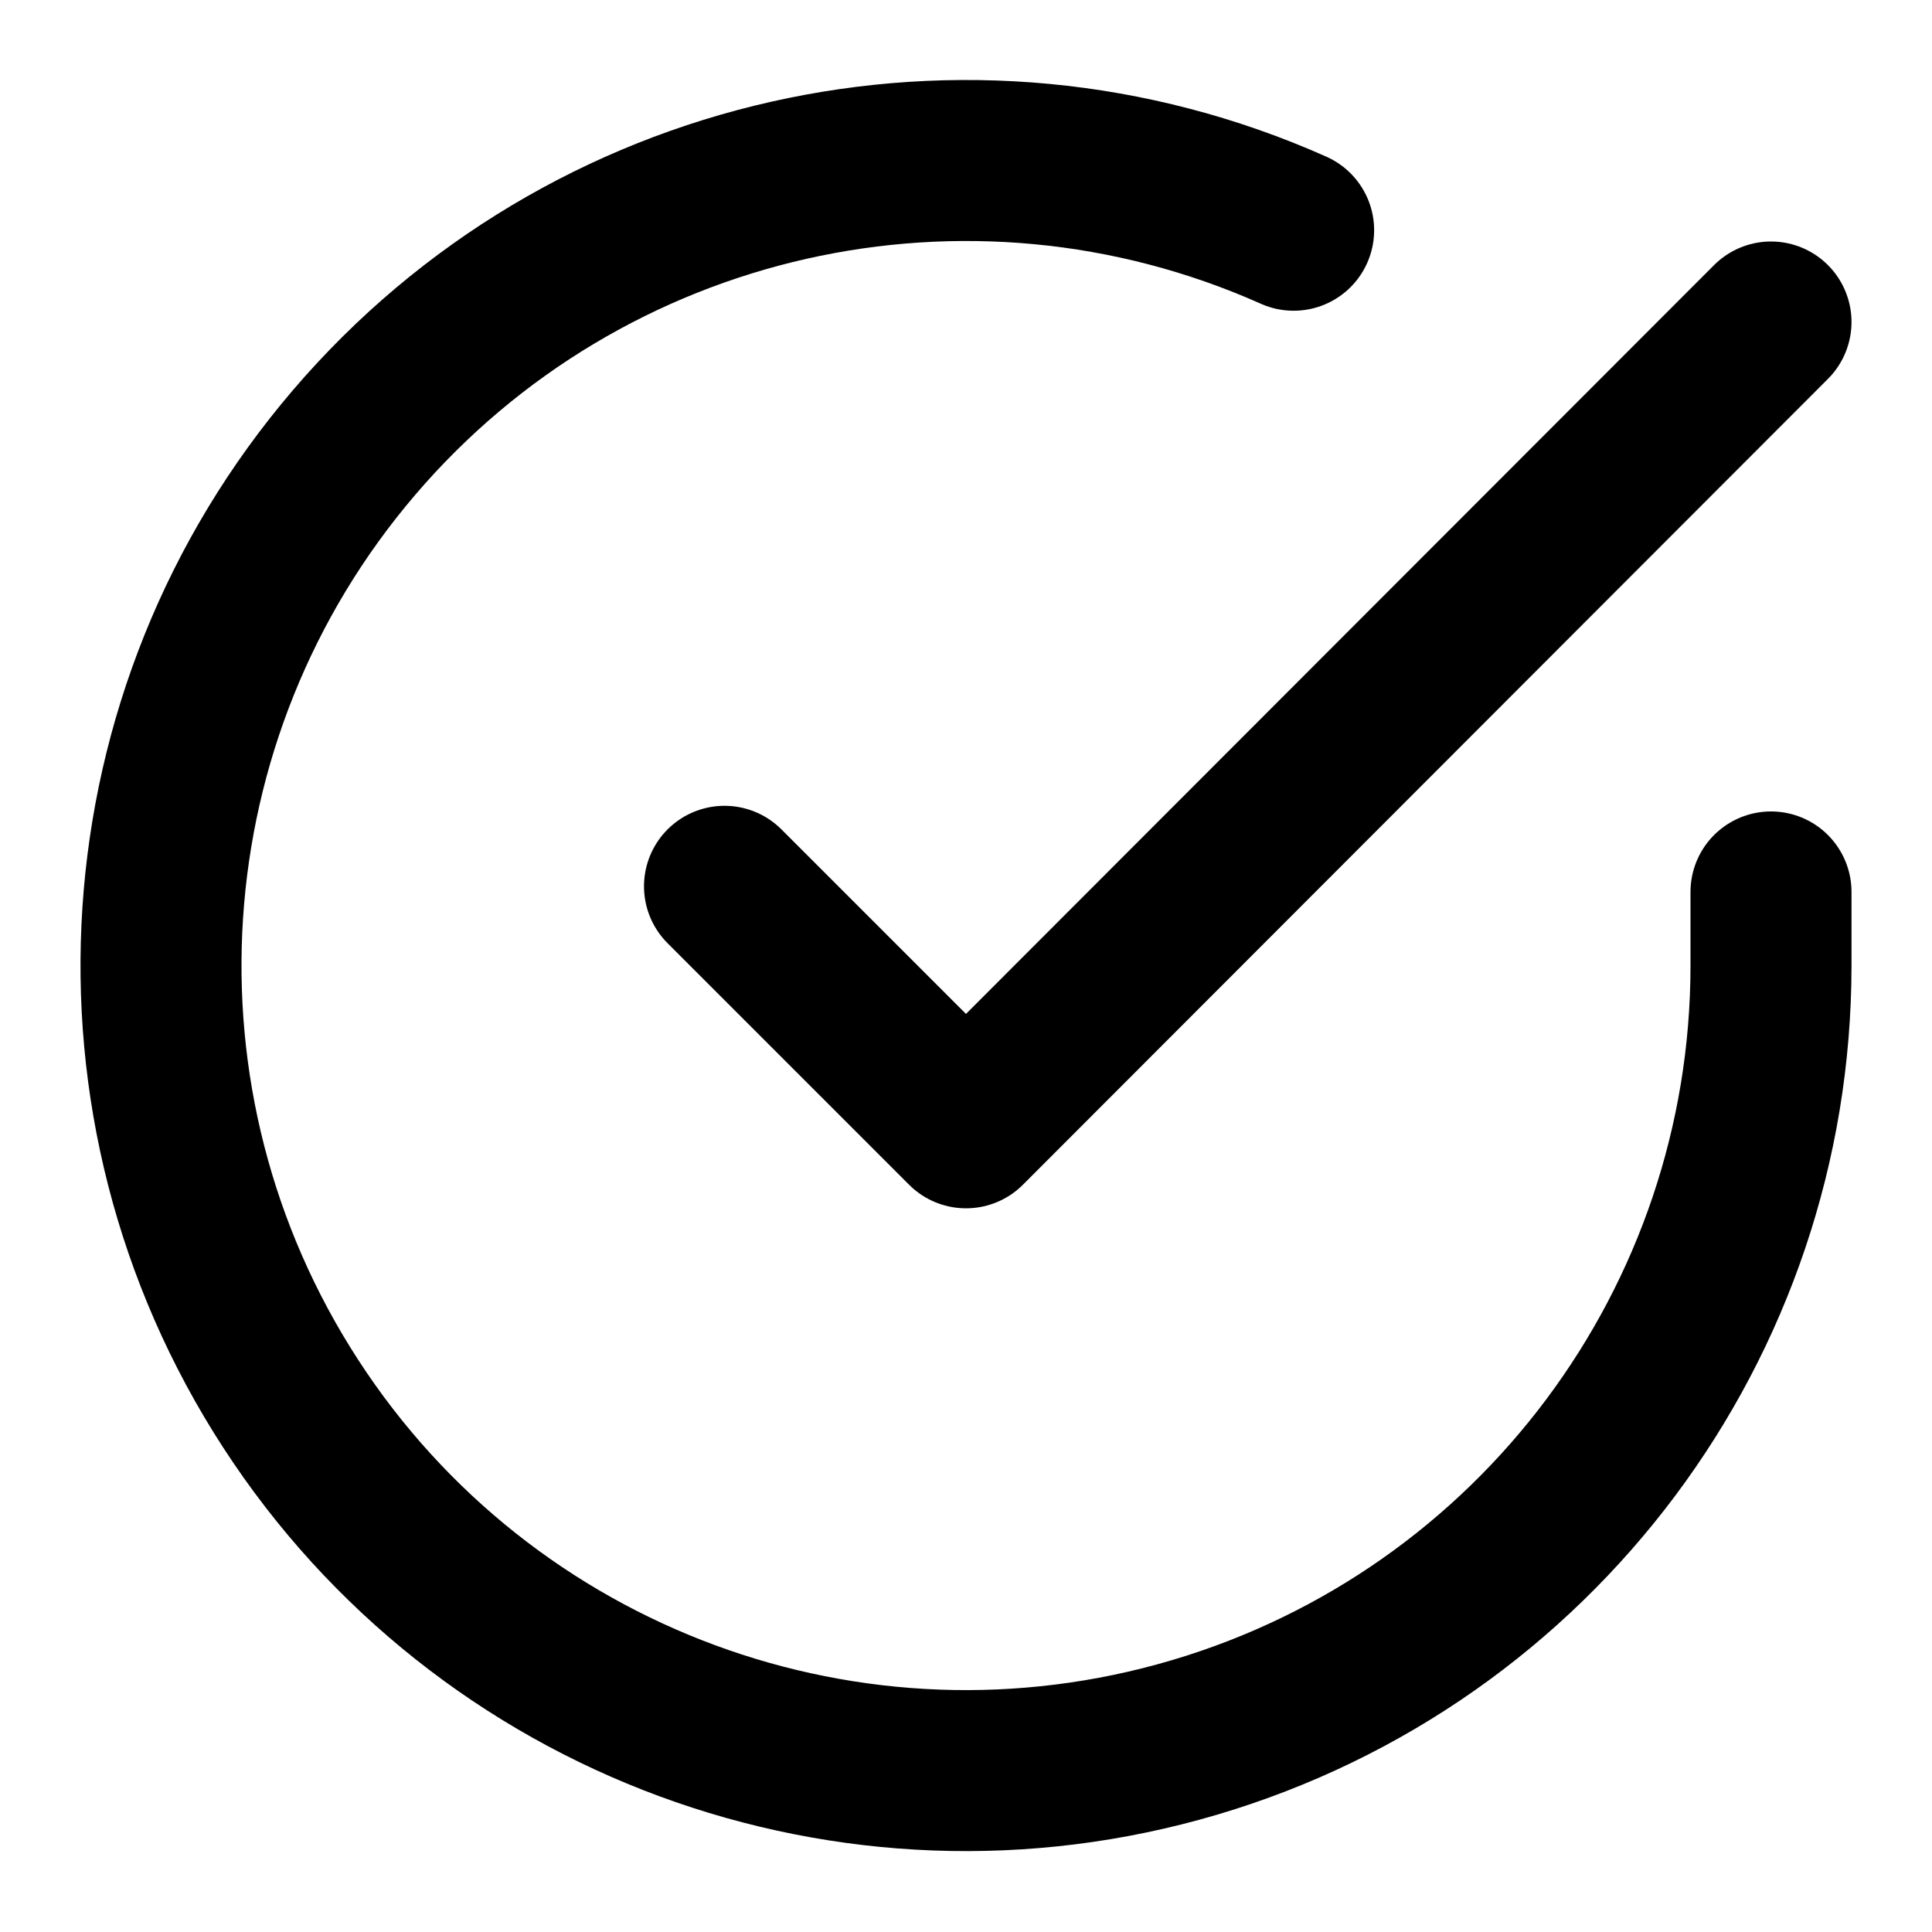
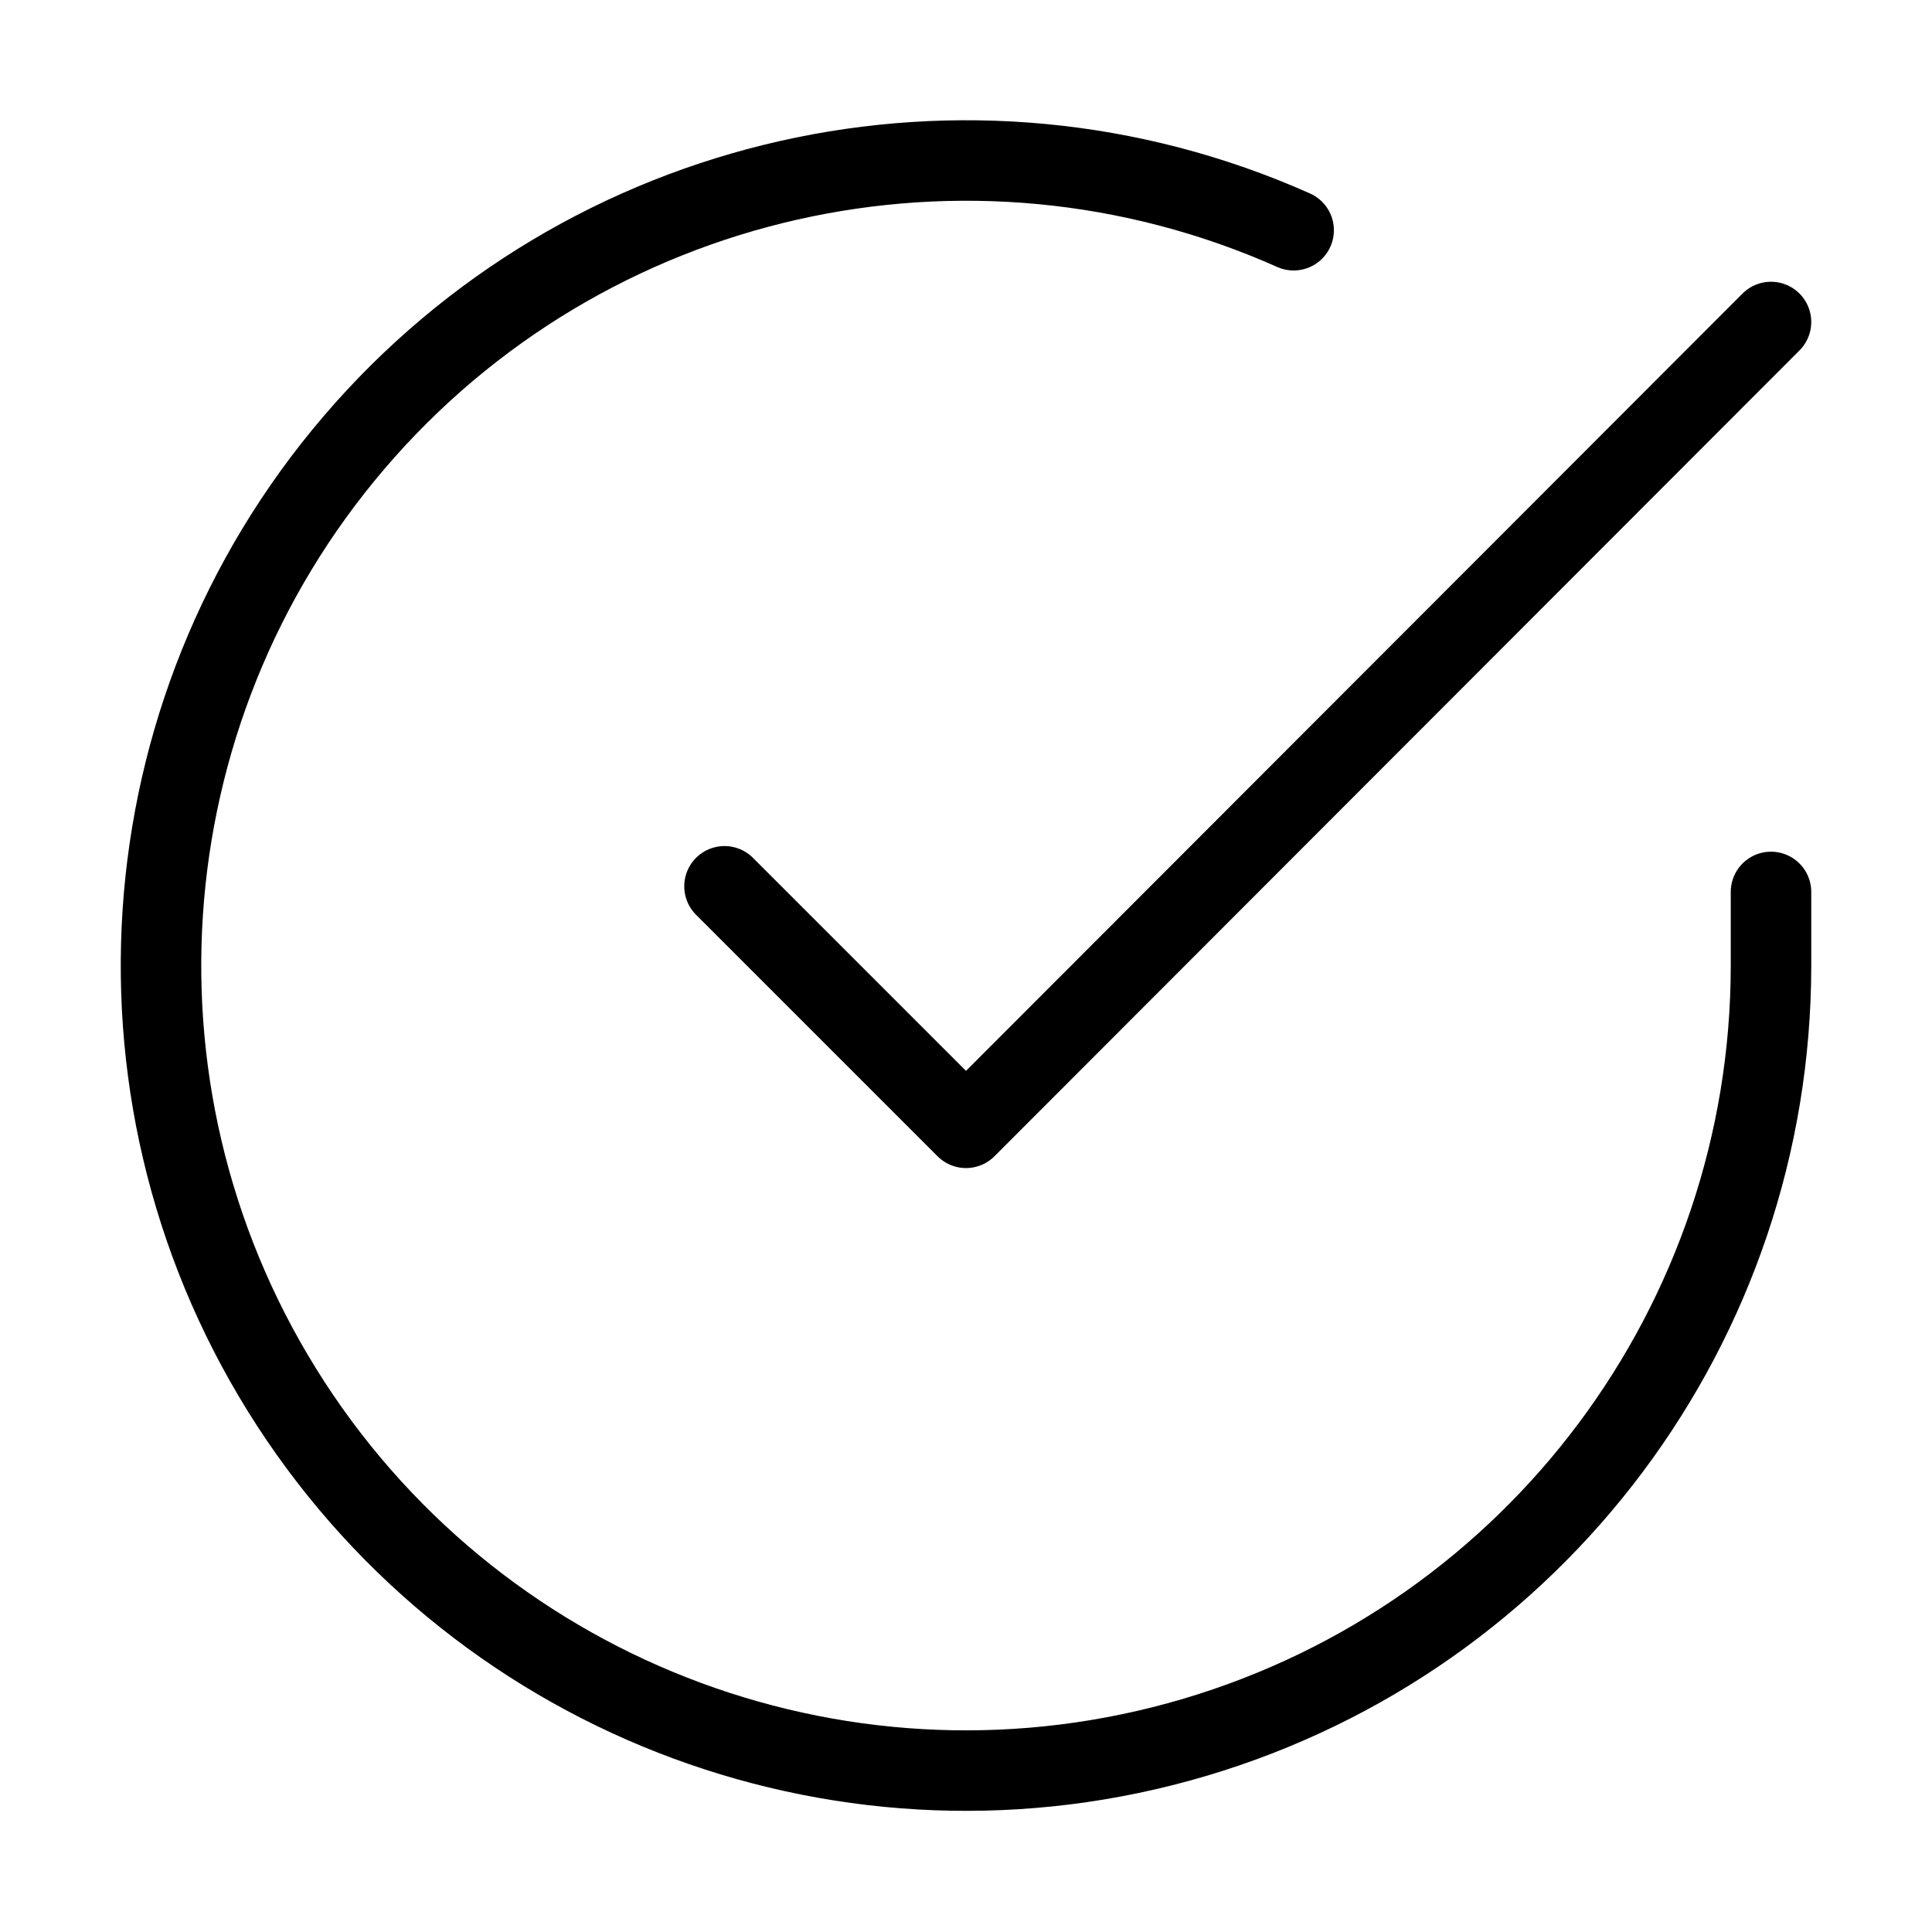
- <svg xmlns="http://www.w3.org/2000/svg" width="24" height="24" fill="none" stroke="currentColor" stroke-linecap="round" stroke-linejoin="round" stroke-width="2" class="feather feather-check-circle" viewBox="0 0 24 24">
+ <svg xmlns="http://www.w3.org/2000/svg" width="24" height="24" fill="none" stroke="currentColor" stroke-linecap="round" stroke-linejoin="round" stroke-width="1" class="feather feather-check-circle" viewBox="0 0 24 24">
  <path d="M22 11.08V12a10 10 0 1 1-5.93-9.14" />
  <polyline points="22 4 12 14.01 9 11.01" />
</svg>
